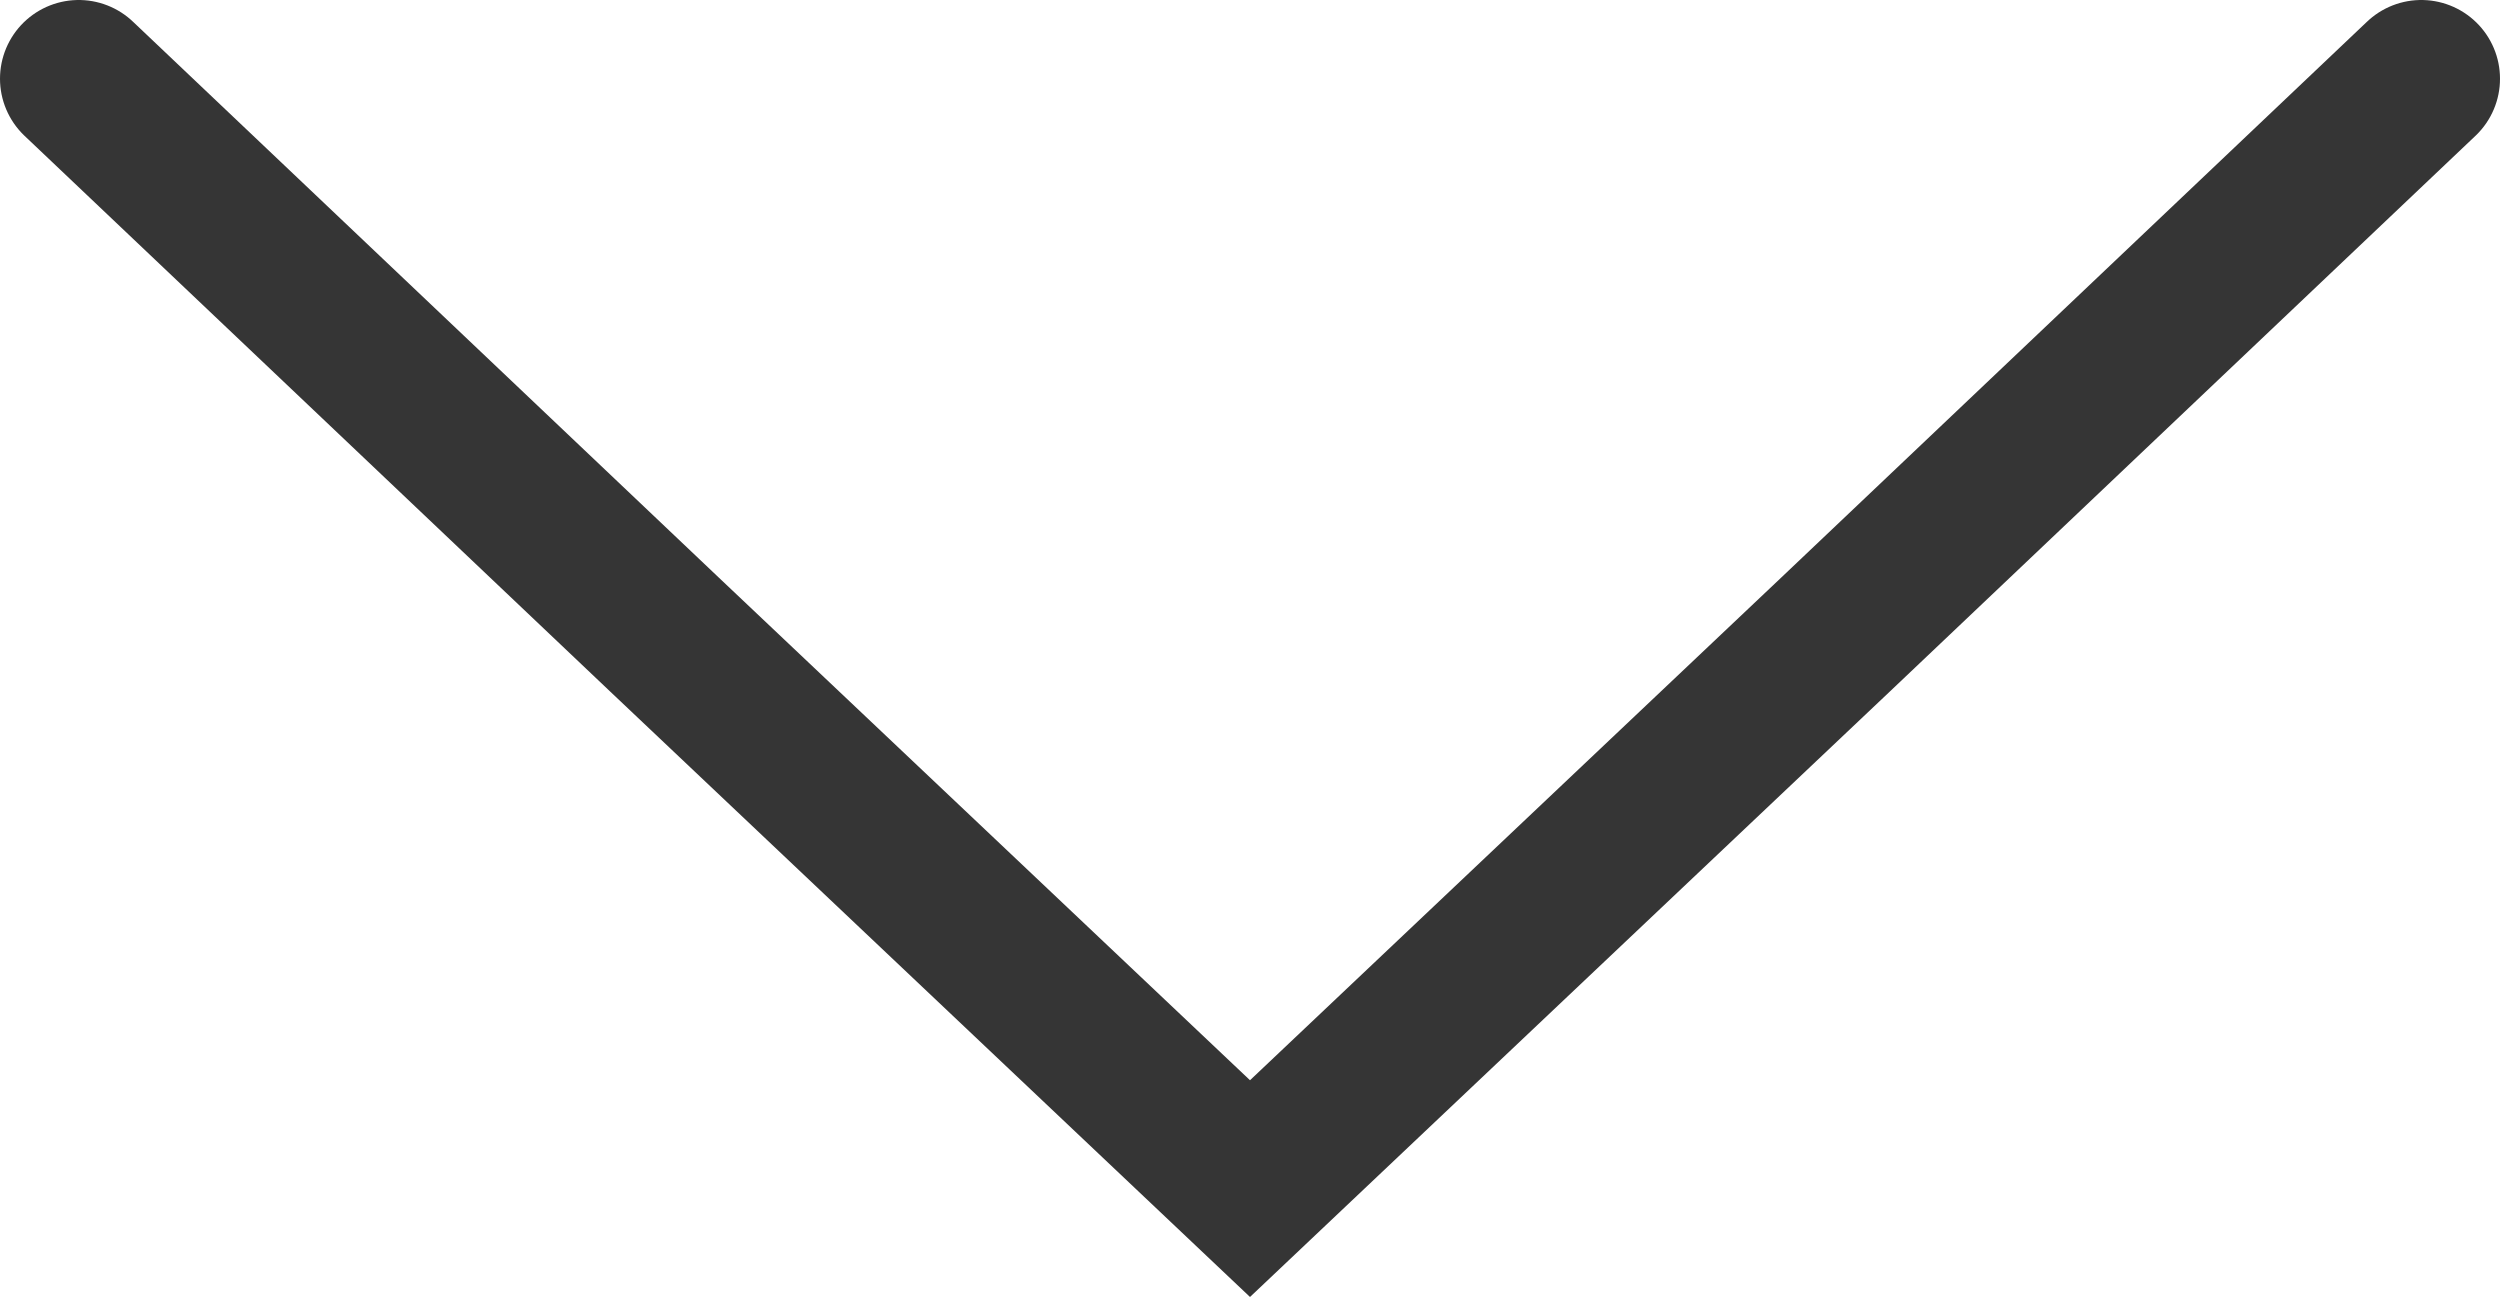
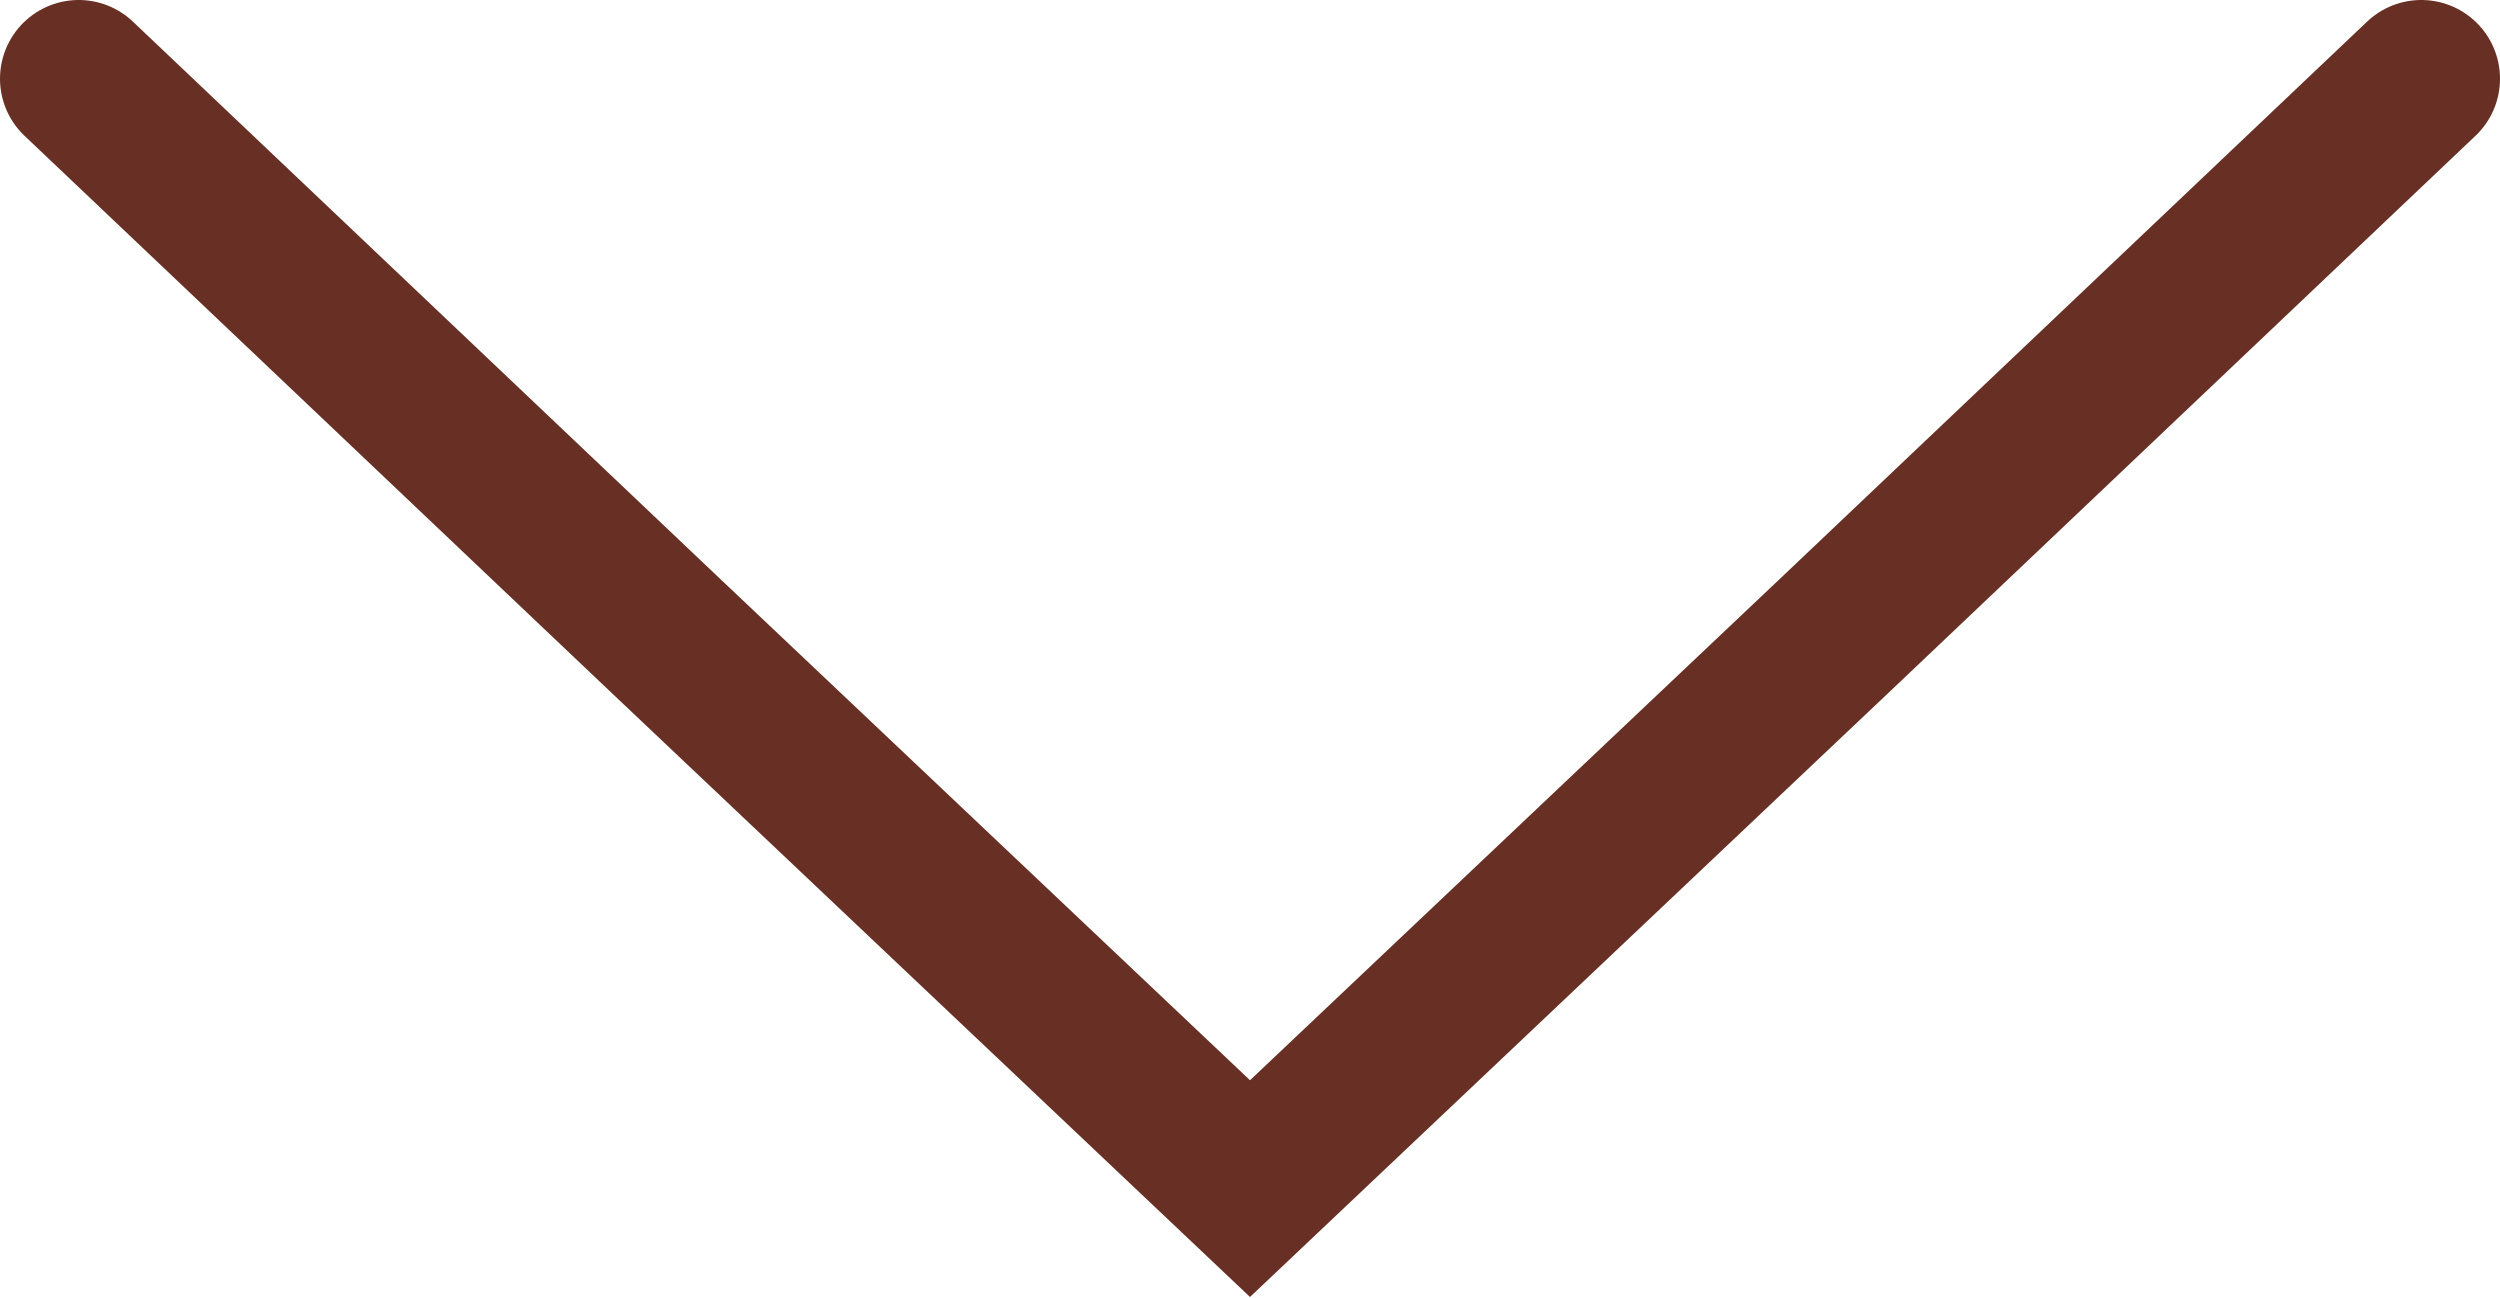
<svg xmlns="http://www.w3.org/2000/svg" data-name="Слой 1" width="15.88" height="8.24" viewBox="0 0 15.88 8.24">
-   <path fill="none" stroke="#353535" stroke-linecap="round" stroke-miterlimit="10" d="M15.38.5l-3.72 3.53-3.72 3.52-3.72-3.52L.5.5" />
+   <path fill="none" stroke="#682f24" stroke-linecap="round" stroke-miterlimit="10" d="M15.38.5l-3.72 3.53-3.72 3.52-3.72-3.52L.5.5" />
</svg>
